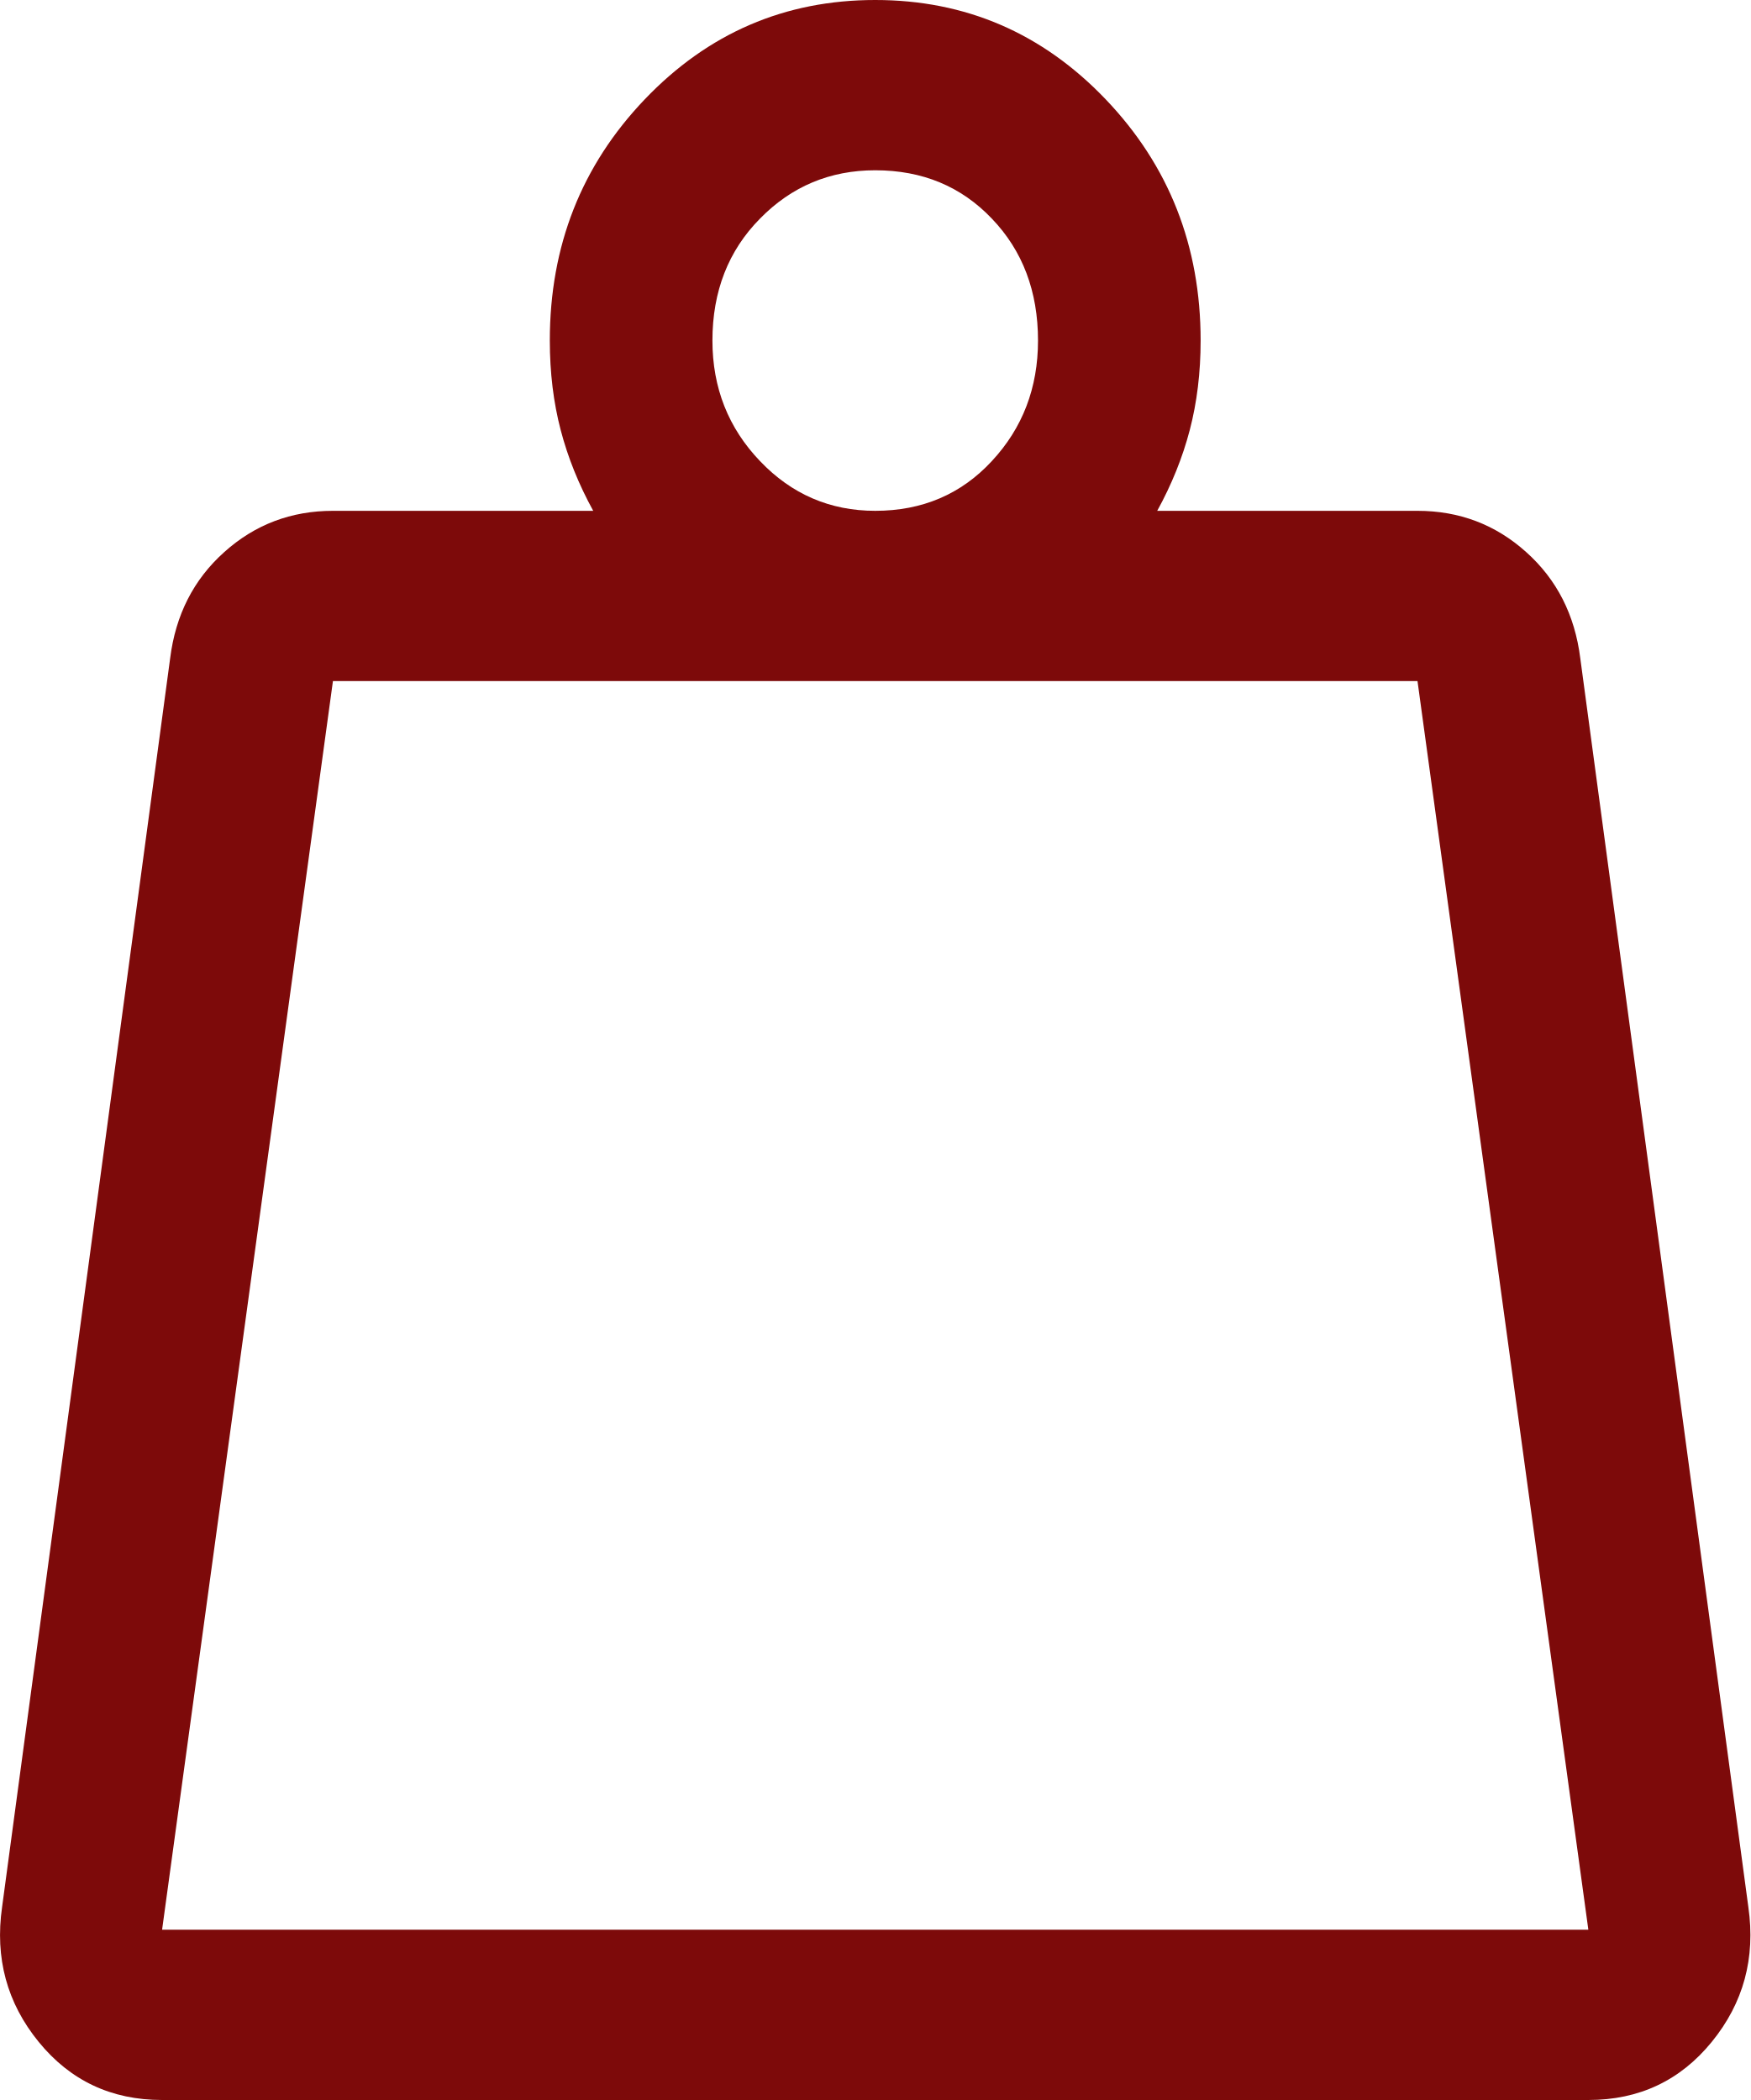
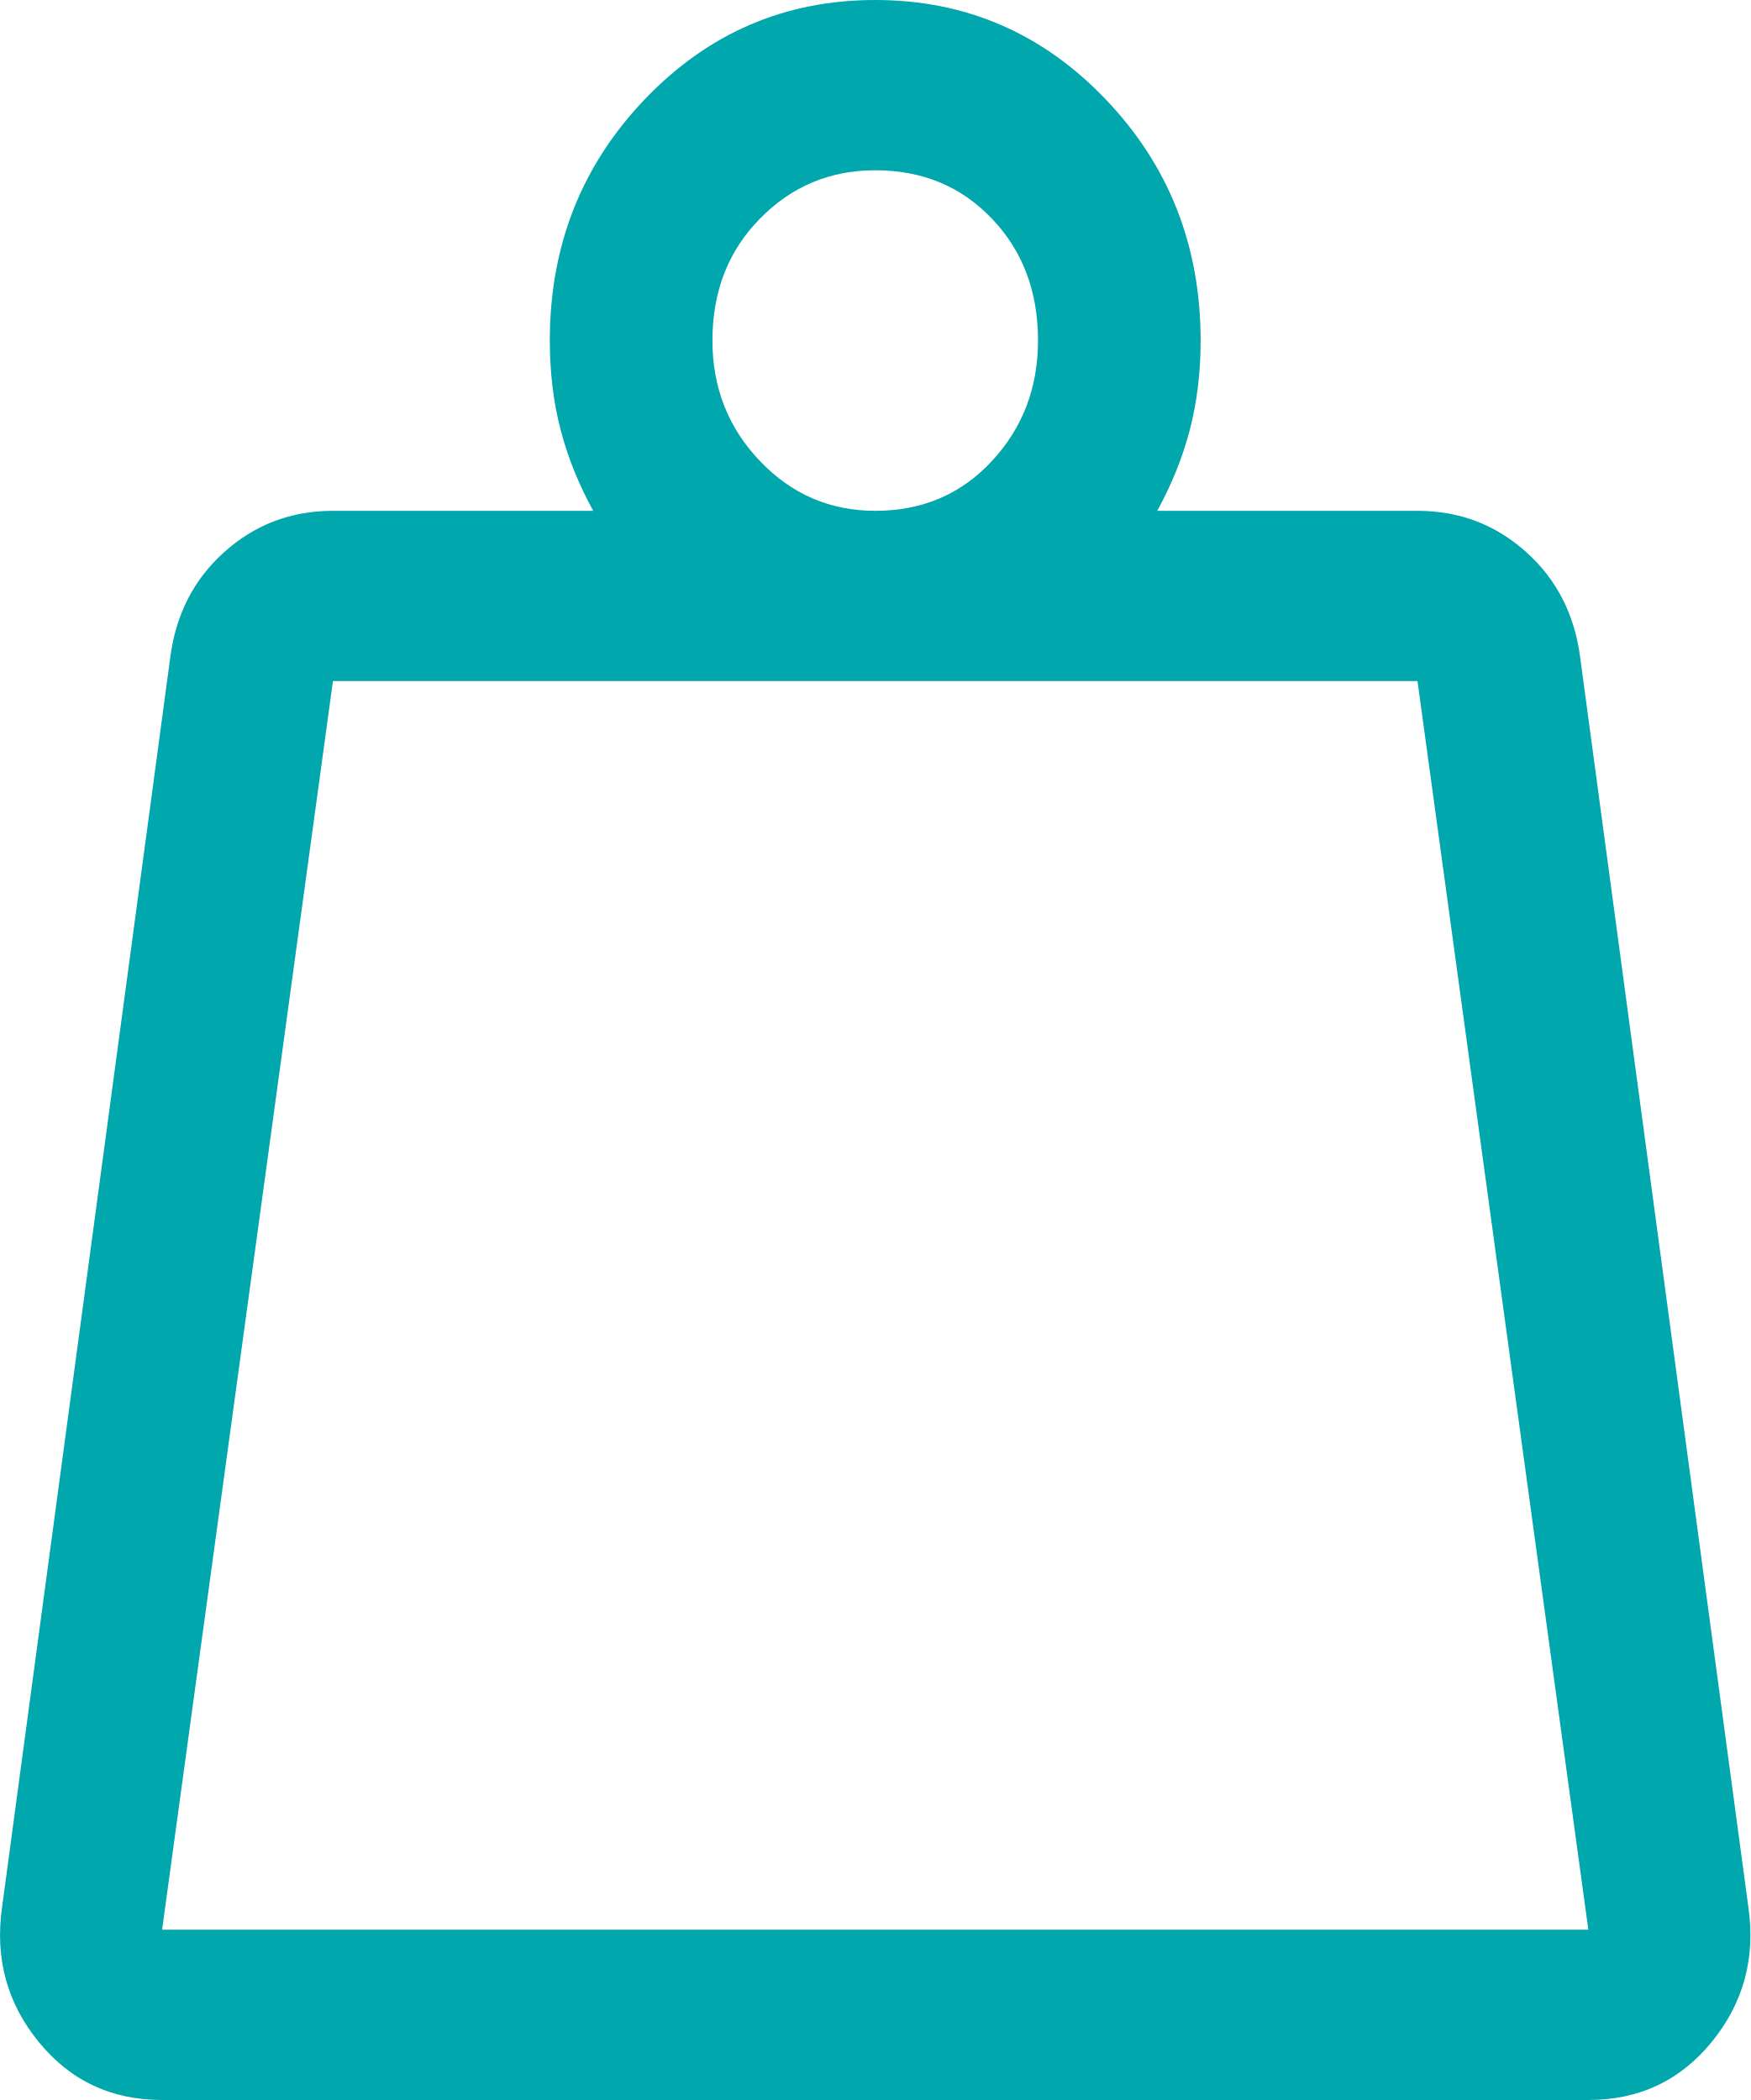
<svg xmlns="http://www.w3.org/2000/svg" width="10" height="12" viewBox="0 0 10 12" fill="none">
-   <path d="M0.926 11.027H9.074L8.098 3.892H1.902L0.926 11.027ZM5 2.919C5.269 2.919 5.491 2.824 5.666 2.635C5.842 2.446 5.93 2.216 5.93 1.946C5.93 1.665 5.842 1.432 5.666 1.249C5.491 1.065 5.269 0.973 5 0.973C4.742 0.973 4.522 1.065 4.342 1.249C4.161 1.432 4.07 1.665 4.07 1.946C4.07 2.216 4.161 2.446 4.342 2.635C4.522 2.824 4.742 2.919 5 2.919ZM6.611 2.919H8.098C8.336 2.919 8.543 2.997 8.718 3.154C8.894 3.311 8.997 3.514 9.028 3.762L9.988 10.897C10.03 11.189 9.96 11.446 9.779 11.668C9.599 11.889 9.364 12 9.074 12H0.926C0.636 12 0.401 11.889 0.221 11.668C0.04 11.446 -0.03 11.189 0.012 10.897L0.972 3.762C1.003 3.514 1.106 3.311 1.282 3.154C1.457 2.997 1.664 2.919 1.902 2.919H3.389C3.306 2.768 3.244 2.614 3.203 2.457C3.162 2.3 3.141 2.13 3.141 1.946C3.141 1.405 3.322 0.946 3.683 0.568C4.045 0.189 4.484 0 5 0C5.516 0 5.955 0.189 6.317 0.568C6.678 0.946 6.859 1.405 6.859 1.946C6.859 2.13 6.838 2.3 6.797 2.457C6.756 2.614 6.694 2.768 6.611 2.919ZM0.926 11.027H9.074H0.926Z" fill="#7D0A0A" />
+   <path d="M0.926 11.027H9.074L8.098 3.892H1.902L0.926 11.027ZM5 2.919C5.269 2.919 5.491 2.824 5.666 2.635C5.842 2.446 5.93 2.216 5.93 1.946C5.93 1.665 5.842 1.432 5.666 1.249C5.491 1.065 5.269 0.973 5 0.973C4.742 0.973 4.522 1.065 4.342 1.249C4.161 1.432 4.07 1.665 4.07 1.946C4.07 2.216 4.161 2.446 4.342 2.635C4.522 2.824 4.742 2.919 5 2.919ZM6.611 2.919H8.098C8.336 2.919 8.543 2.997 8.718 3.154C8.894 3.311 8.997 3.514 9.028 3.762L9.988 10.897C10.03 11.189 9.96 11.446 9.779 11.668C9.599 11.889 9.364 12 9.074 12H0.926C0.636 12 0.401 11.889 0.221 11.668C0.04 11.446 -0.03 11.189 0.012 10.897L0.972 3.762C1.003 3.514 1.106 3.311 1.282 3.154C1.457 2.997 1.664 2.919 1.902 2.919H3.389C3.306 2.768 3.244 2.614 3.203 2.457C3.162 2.3 3.141 2.13 3.141 1.946C3.141 1.405 3.322 0.946 3.683 0.568C4.045 0.189 4.484 0 5 0C5.516 0 5.955 0.189 6.317 0.568C6.678 0.946 6.859 1.405 6.859 1.946C6.859 2.13 6.838 2.3 6.797 2.457C6.756 2.614 6.694 2.768 6.611 2.919ZM0.926 11.027H9.074H0.926Z" fill="#00A7AC" />
</svg>
